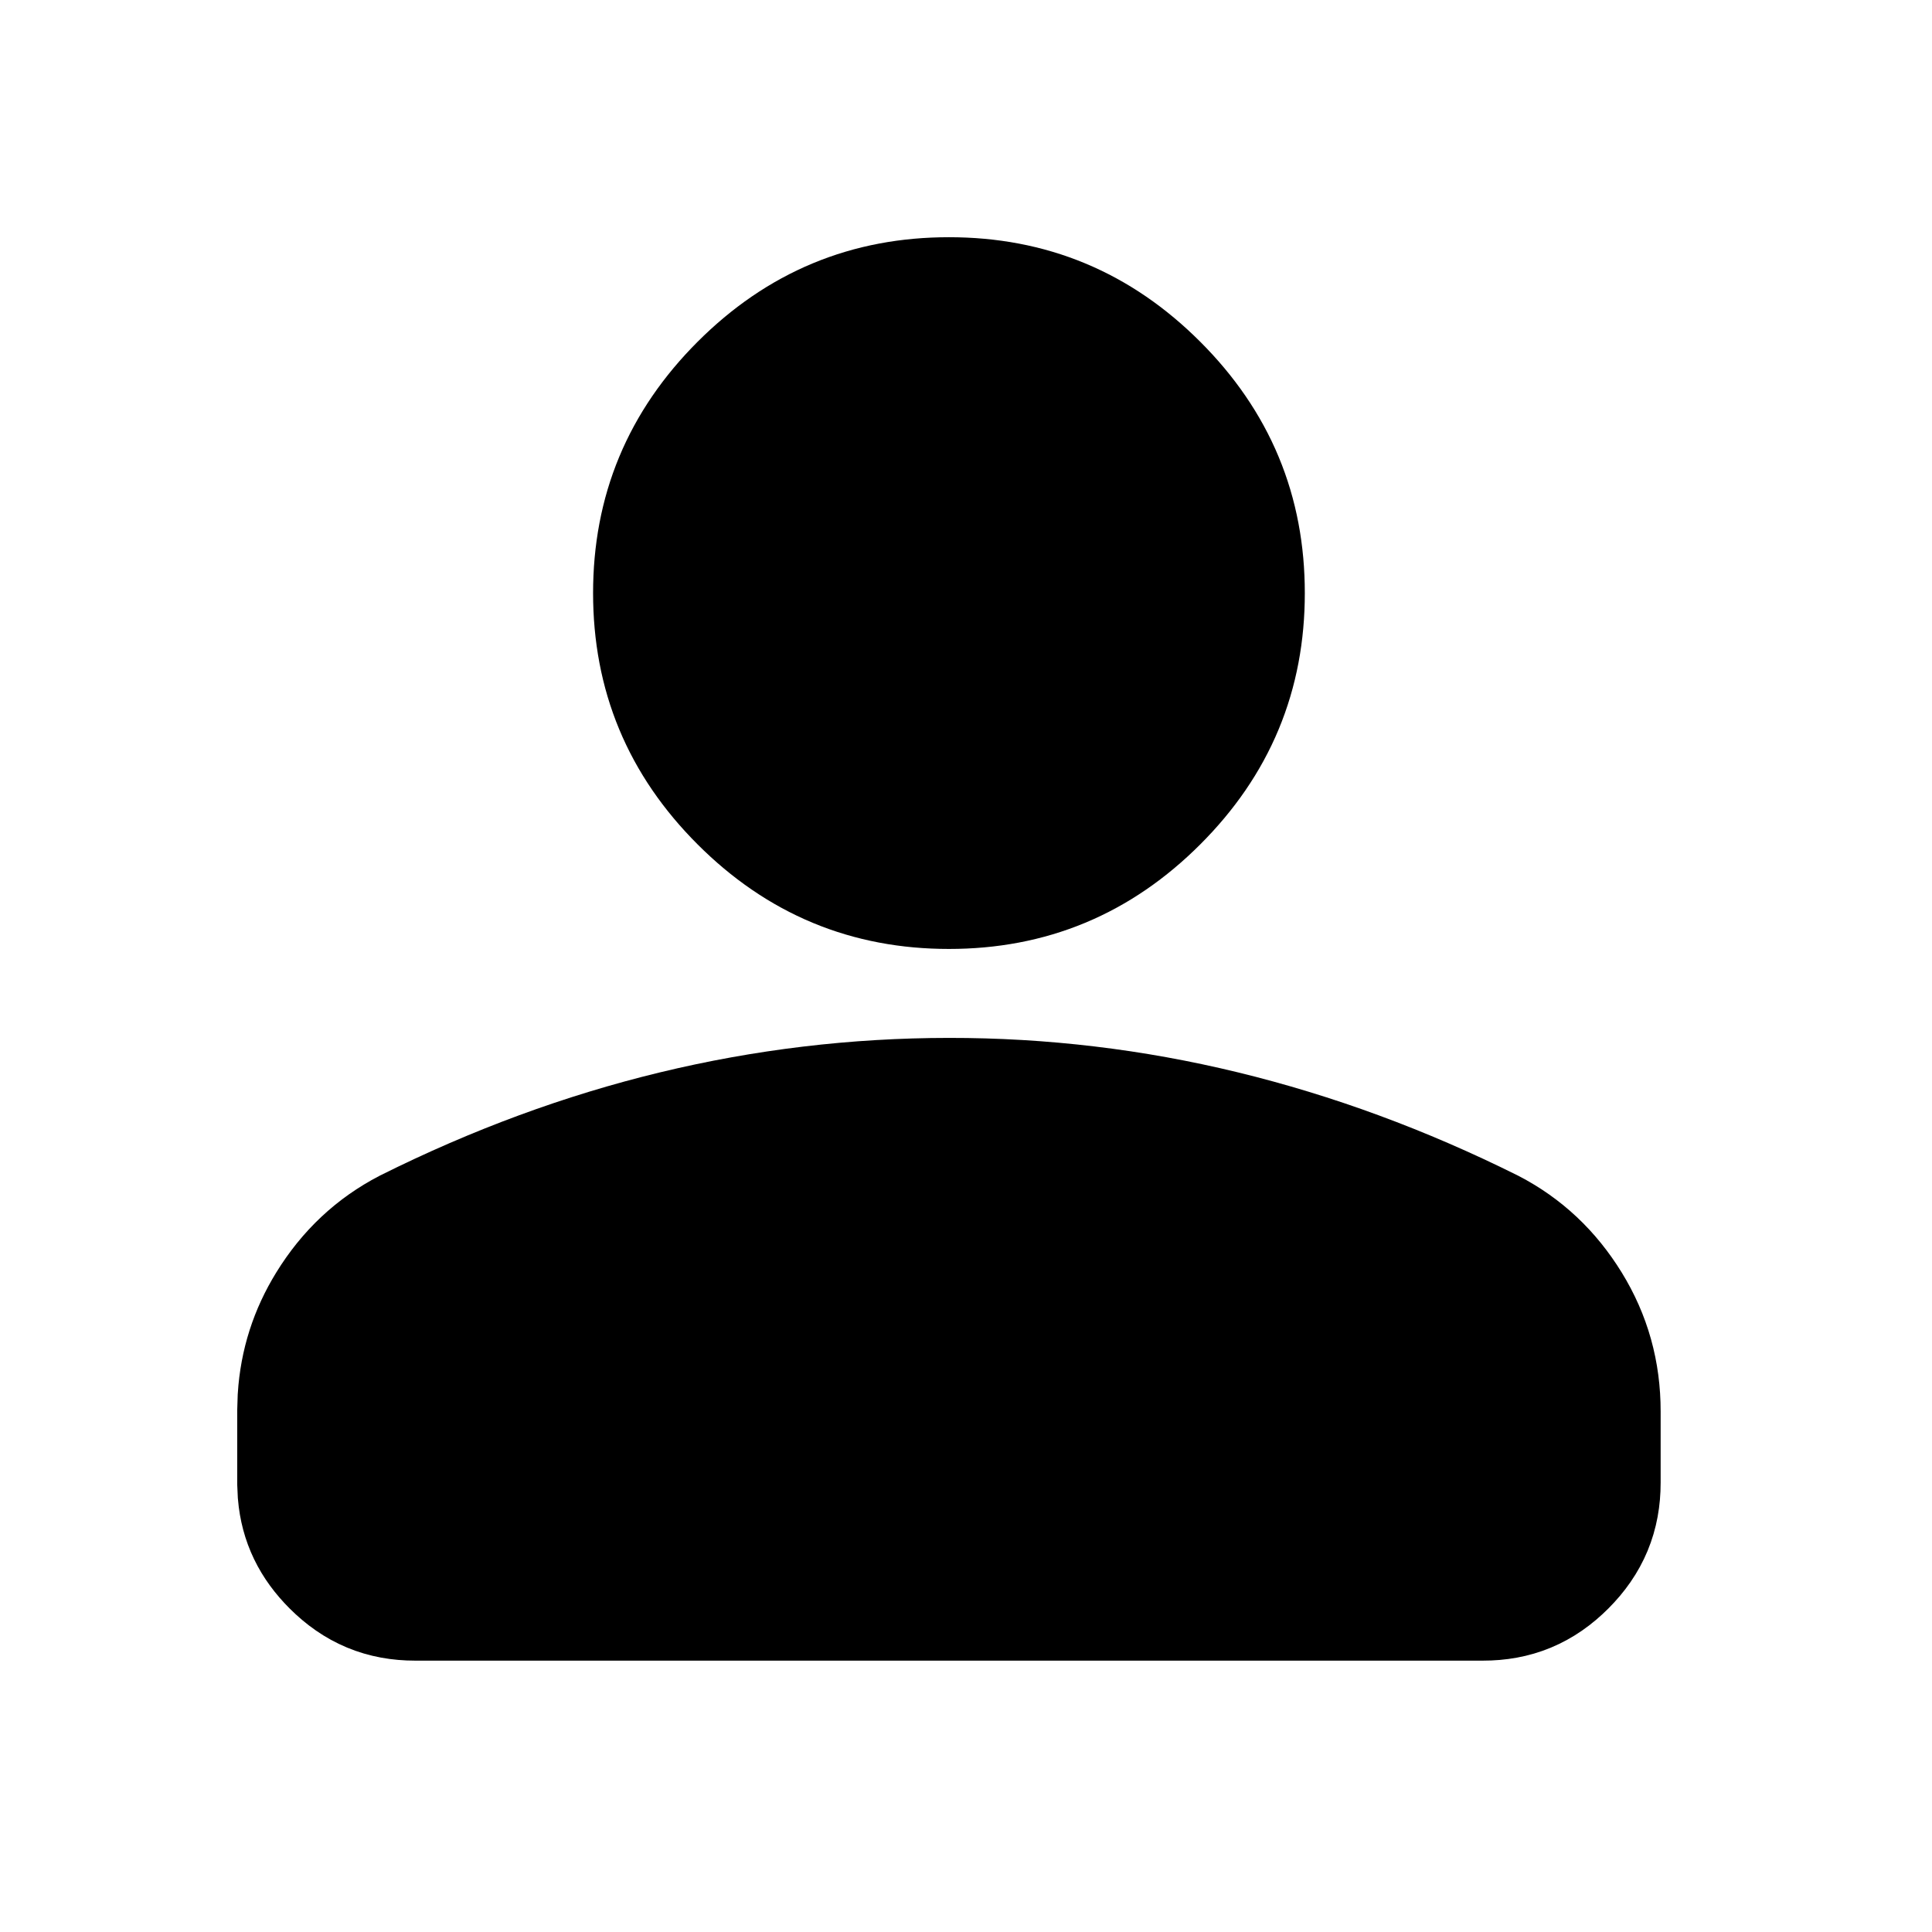
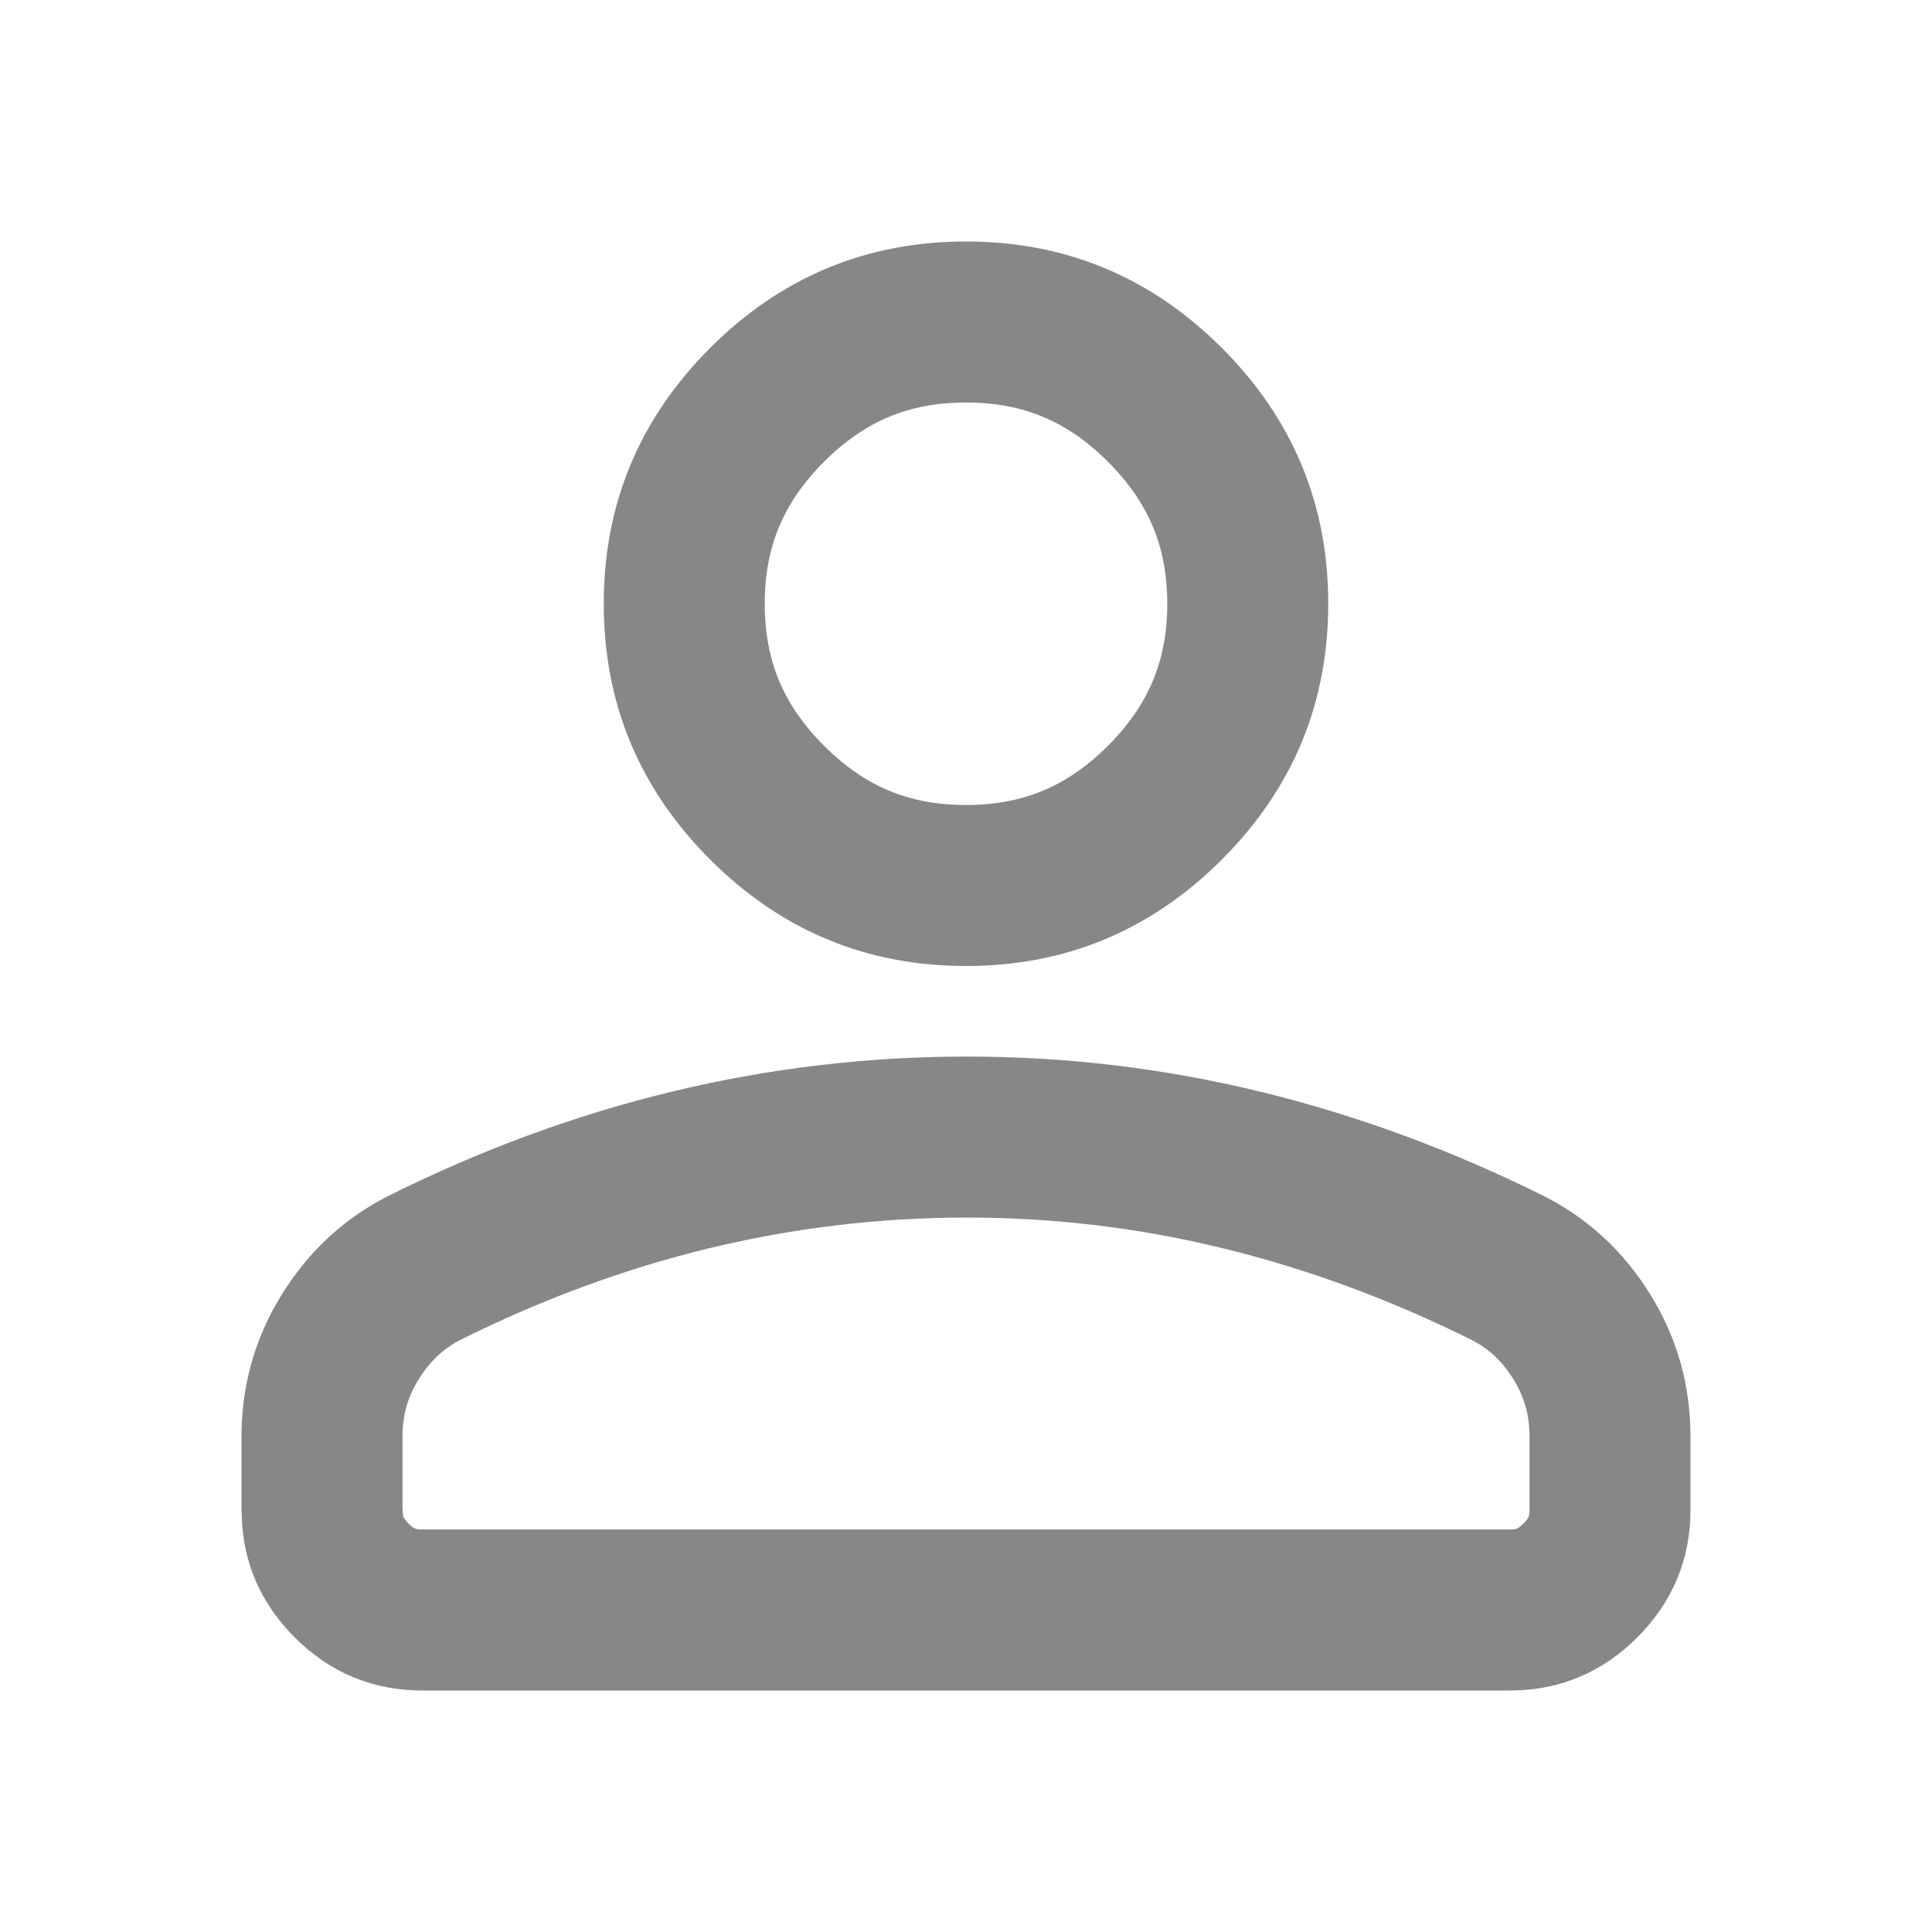
- <svg xmlns="http://www.w3.org/2000/svg" width="46" height="46" viewBox="0 0 46 46" fill="currentColor">
-   <path d="M22.595 26.595C24.775 26.593 26.92 26.849 29.033 27.363C31.144 27.877 33.232 28.644 35.297 29.673C36.003 30.041 36.567 30.567 37.009 31.285C37.442 31.99 37.657 32.751 37.656 33.606V35.303C37.656 35.965 37.442 36.486 36.963 36.966C36.486 37.444 35.967 37.657 35.305 37.656H9.885C9.223 37.656 8.704 37.442 8.226 36.964C7.807 36.545 7.59 36.095 7.542 35.543L7.531 35.301V33.608L7.541 33.291C7.588 32.561 7.801 31.902 8.18 31.286C8.623 30.566 9.19 30.038 9.899 29.669C11.961 28.64 14.045 27.874 16.152 27.364C18.267 26.853 20.413 26.596 22.595 26.595ZM22.594 7.531C24.42 7.531 25.937 8.16 27.246 9.469C28.555 10.778 29.184 12.294 29.184 14.121C29.184 15.948 28.555 17.465 27.246 18.773C25.937 20.082 24.42 20.711 22.594 20.711C20.767 20.711 19.25 20.082 17.941 18.773C16.633 17.465 16.004 15.948 16.004 14.121C16.004 12.294 16.633 10.778 17.941 9.469C19.25 8.16 20.767 7.531 22.594 7.531Z" stroke="black" stroke-width="3.766" />
+ <svg xmlns="http://www.w3.org/2000/svg" width="24" height="24" viewBox="0 0 24 24" fill="none">
+   <path d="M12.001 14.125C13.159 14.124 14.298 14.26 15.42 14.533C16.54 14.806 17.648 15.212 18.743 15.758C19.12 15.953 19.421 16.233 19.656 16.616C19.886 16.991 20 17.394 20 17.849V18.75C20 19.102 19.886 19.378 19.632 19.633C19.378 19.887 19.103 20 18.751 20H5.25C4.898 20 4.622 19.887 4.368 19.633C4.146 19.411 4.031 19.171 4.006 18.878L4 18.749V17.85C4 17.394 4.115 16.991 4.345 16.617C4.58 16.234 4.881 15.953 5.258 15.757C6.353 15.21 7.46 14.804 8.579 14.533C9.702 14.262 10.842 14.126 12.001 14.125ZM12 4C12.97 4 13.775 4.334 14.471 5.029C15.166 5.725 15.5 6.53 15.5 7.5C15.5 8.47 15.166 9.275 14.471 9.971C13.775 10.666 12.97 11 12 11C11.03 11 10.225 10.666 9.529 9.971C8.834 9.275 8.5 8.47 8.5 7.5C8.5 6.53 8.834 5.725 9.529 5.029C10.225 4.334 11.03 4 12 4Z" stroke="#868789" stroke-width="2" />
</svg>
